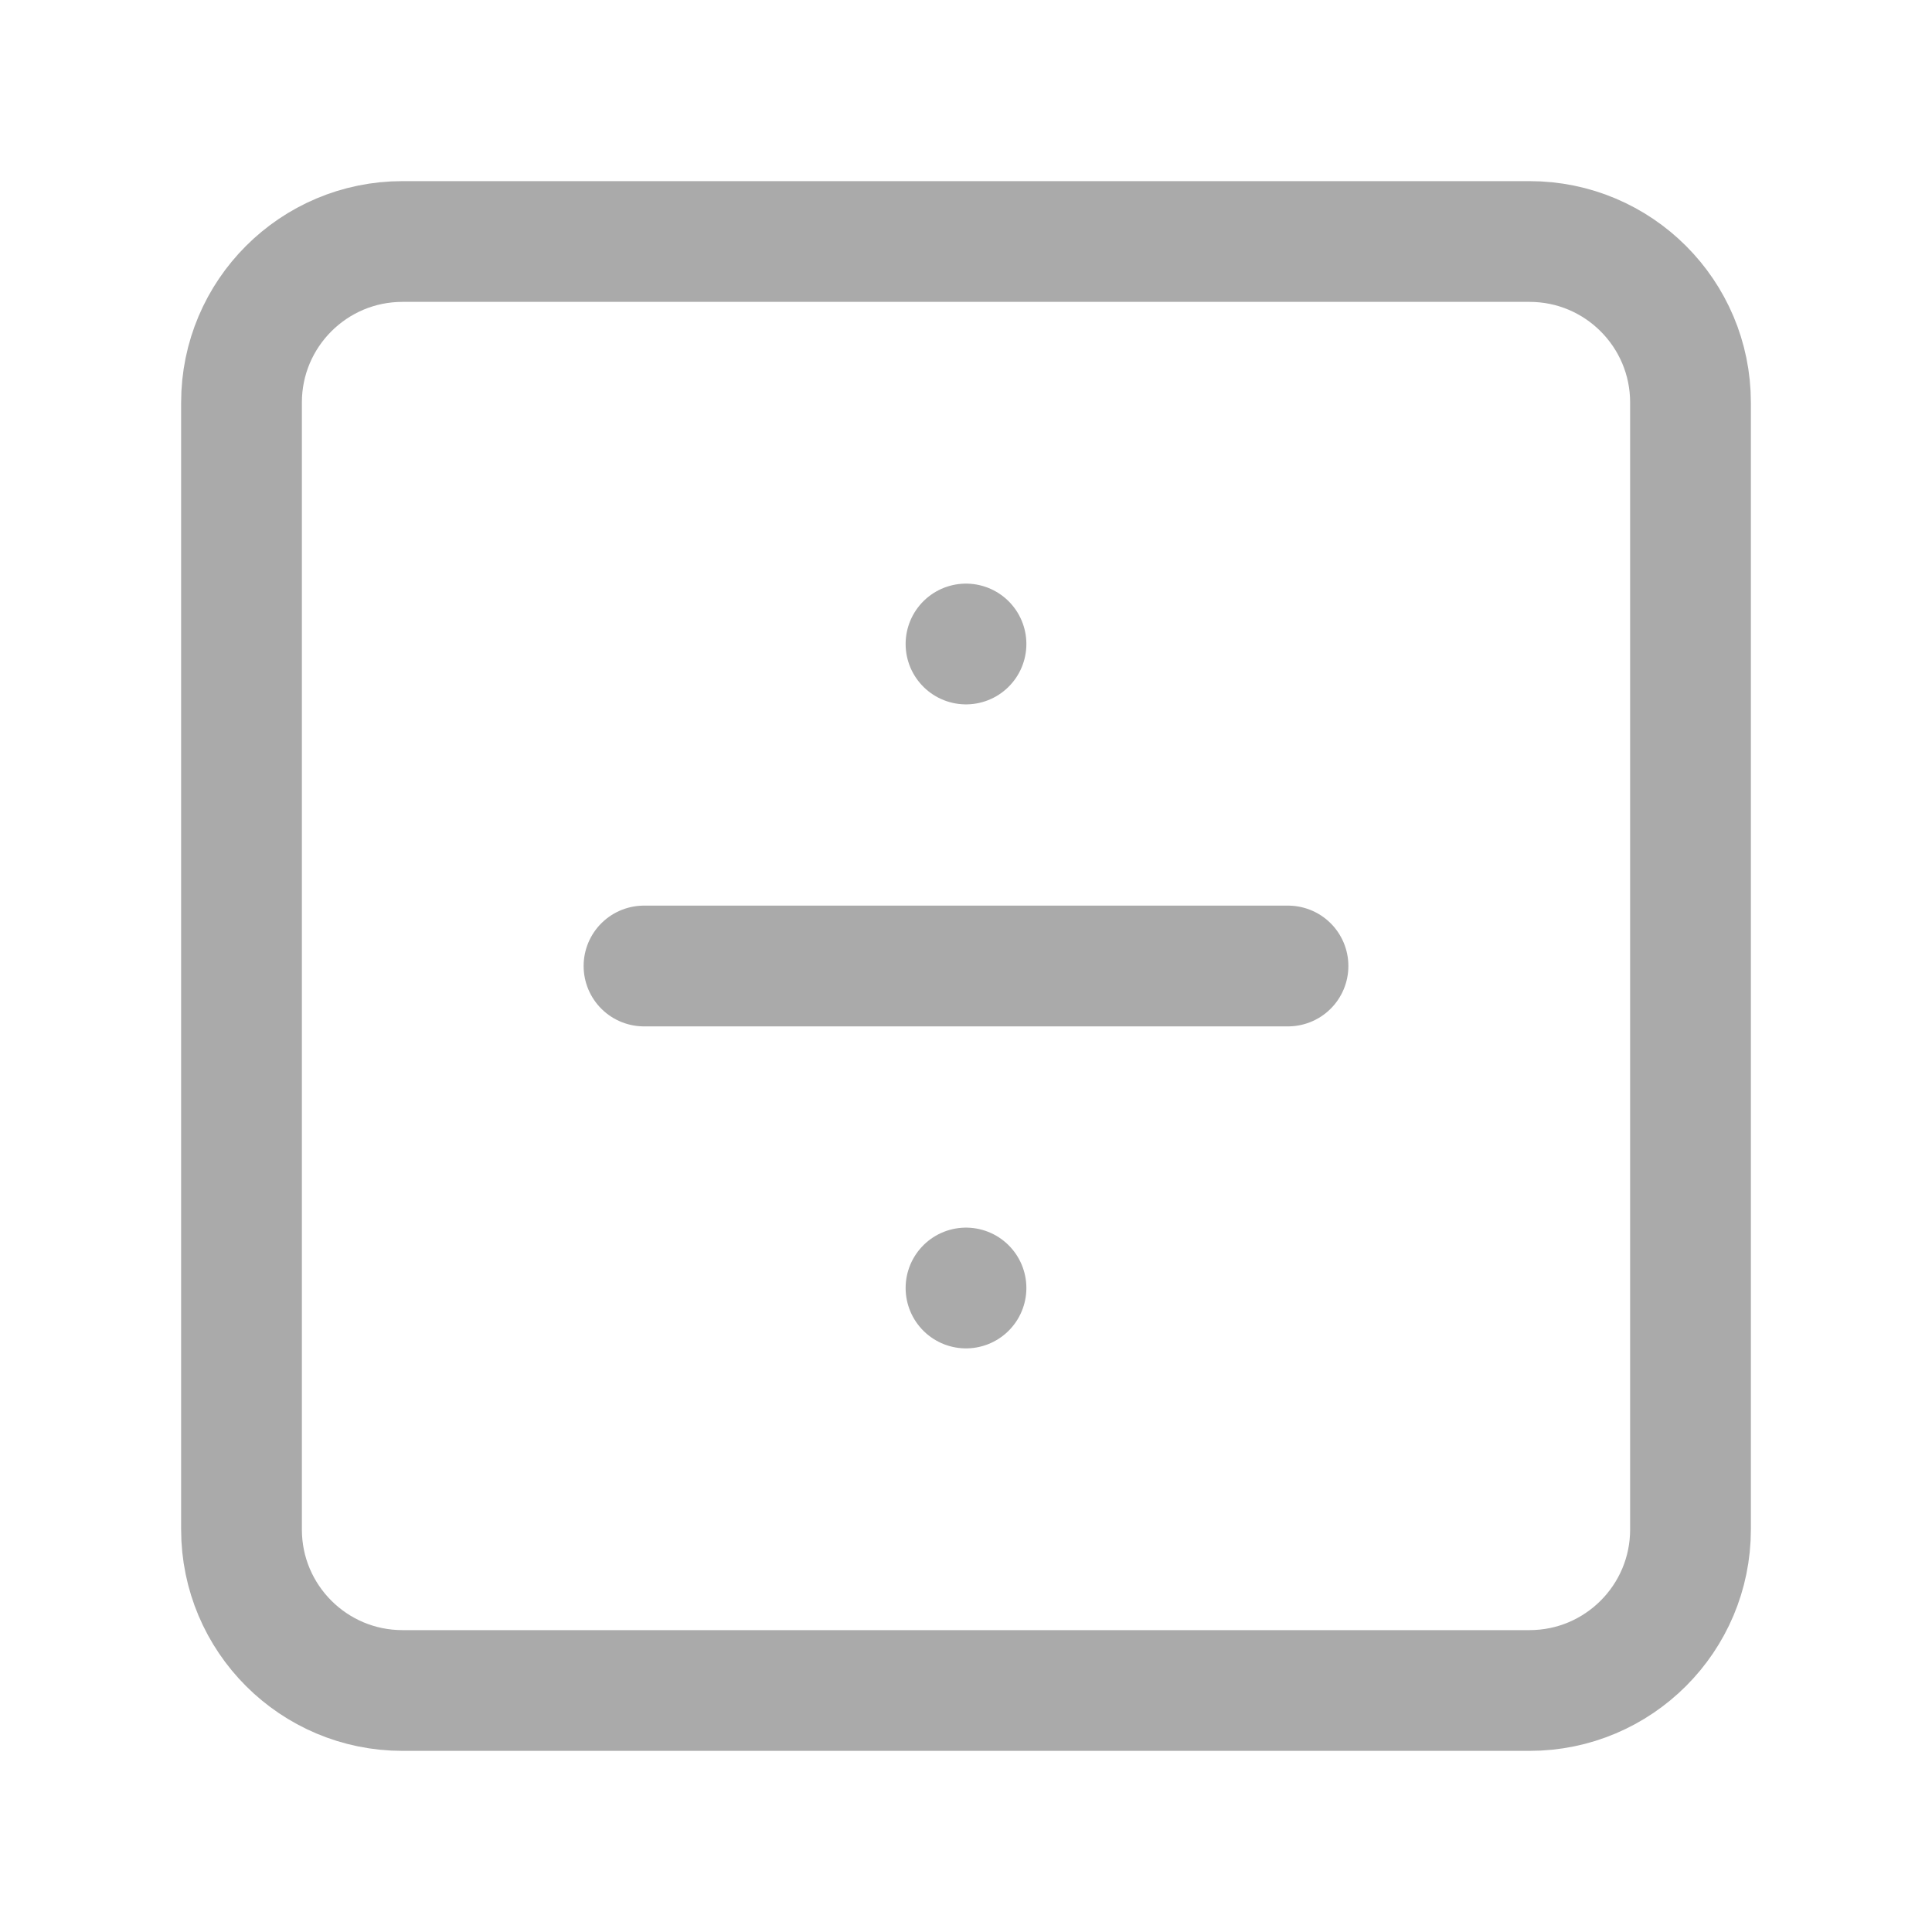
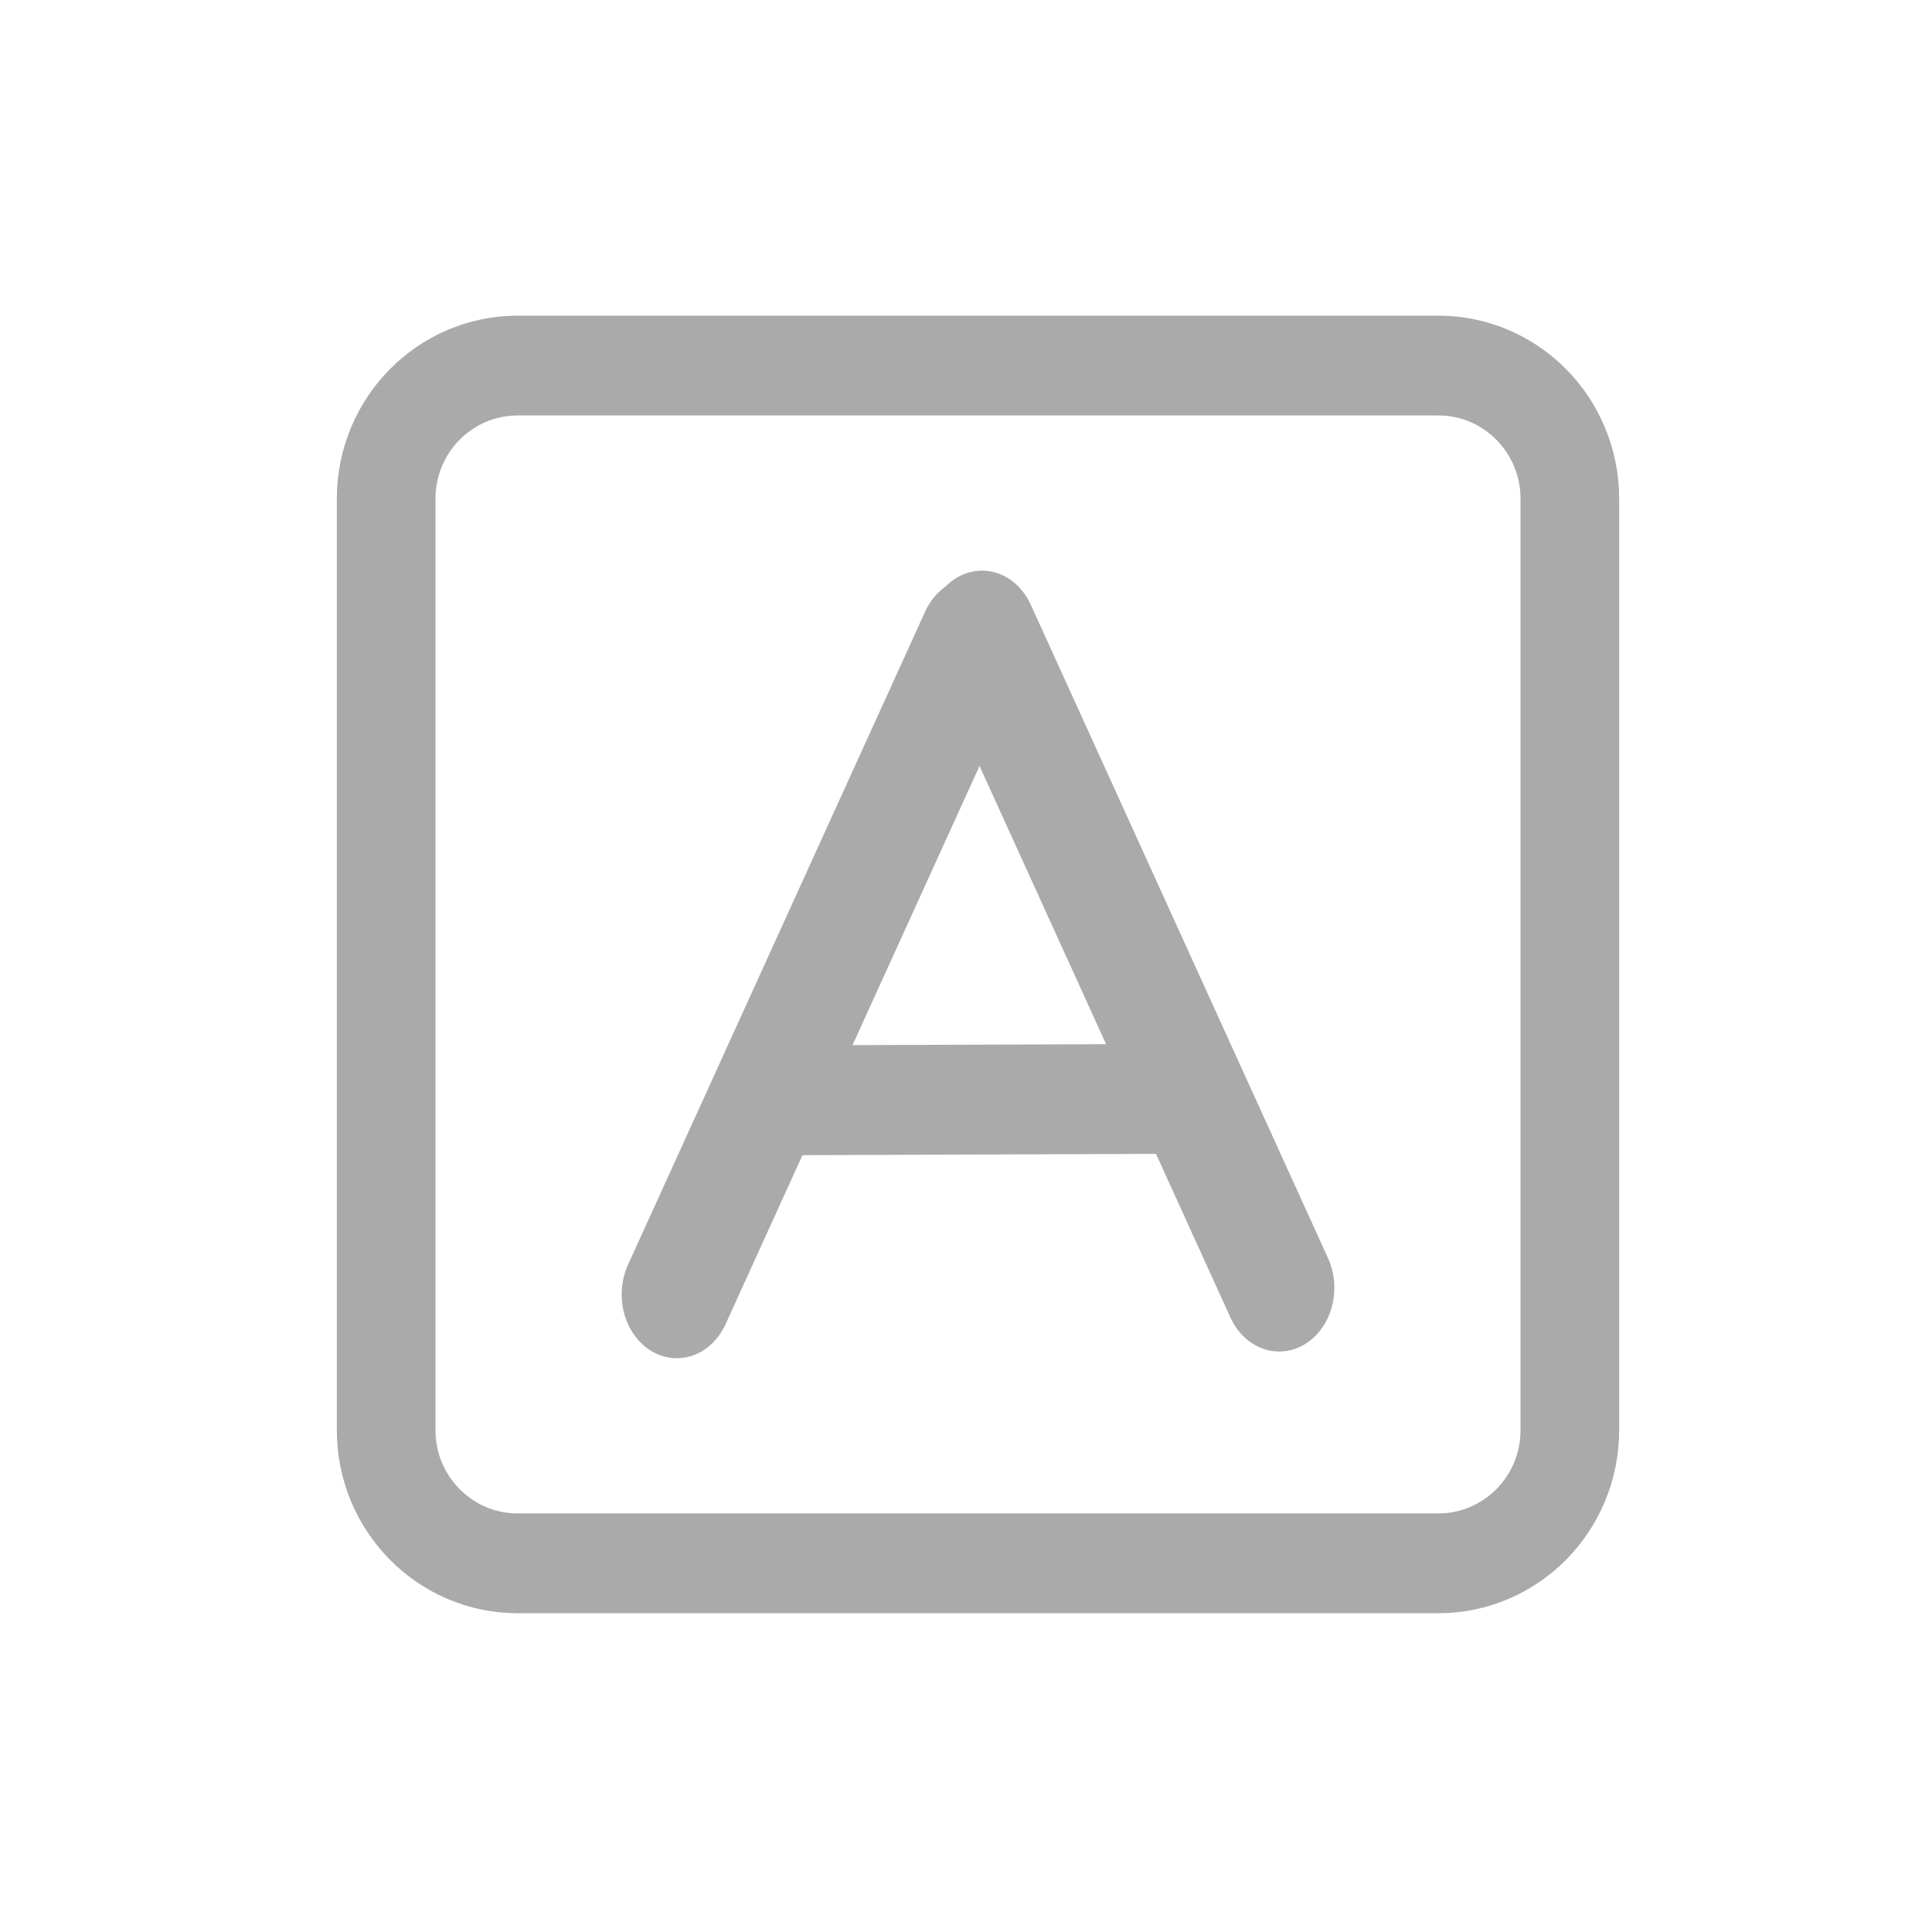
- <svg xmlns="http://www.w3.org/2000/svg" width="20" height="20" viewBox="0 0 24 24" fill="none" stroke="#aaaaaa" stroke-width="1.5" stroke-linecap="round" stroke-linejoin="round" class="feather feather-divide-square">
-   <rect x="3" y="3" width="18" height="18" rx="2" ry="2" />
-   <line x1="8" y1="12" x2="16" y2="12" />
-   <line x1="12" y1="16" x2="12" y2="16" />
-   <line x1="12" y1="8" x2="12" y2="8" />
+ <svg xmlns="http://www.w3.org/2000/svg" width="20" height="20" viewBox="0 0 24 24" fill="none" stroke="#aaaaaa" stroke-width="1.5" stroke-linecap="round" stroke-linejoin="round" class="feather feather-divide-square" version="1.1" id="svg18728">
+   <defs id="defs18732" />
+   <g id="g18947" transform="matrix(0.8168833,0,0,0.8266181,2.346429,2.061267)">
+     <rect x="3" y="3" width="18" height="18" rx="2" ry="2" id="rect18720" />
+     <g id="g18939" transform="matrix(1,0,0,1.142456,0.02744508,-0.5017294)">
+       <line x1="7.392" y1="15.284" x2="11.912" y2="6.69" id="line18722" style="stroke-width:1.677" />
+       <line x1="16.553" y1="15.196" x2="12.033" y2="6.601" id="line18722-5" style="stroke-width:1.677" />
+       <line x1="14.989" y1="12.711" x2="8.7" y2="12.731" id="line18722-5-6" style="stroke-width:1.445" />
+       <line x1="12" y1="6.601" x2="12" y2="6.601" id="line18726" />
+     </g>
+   </g>
</svg>
